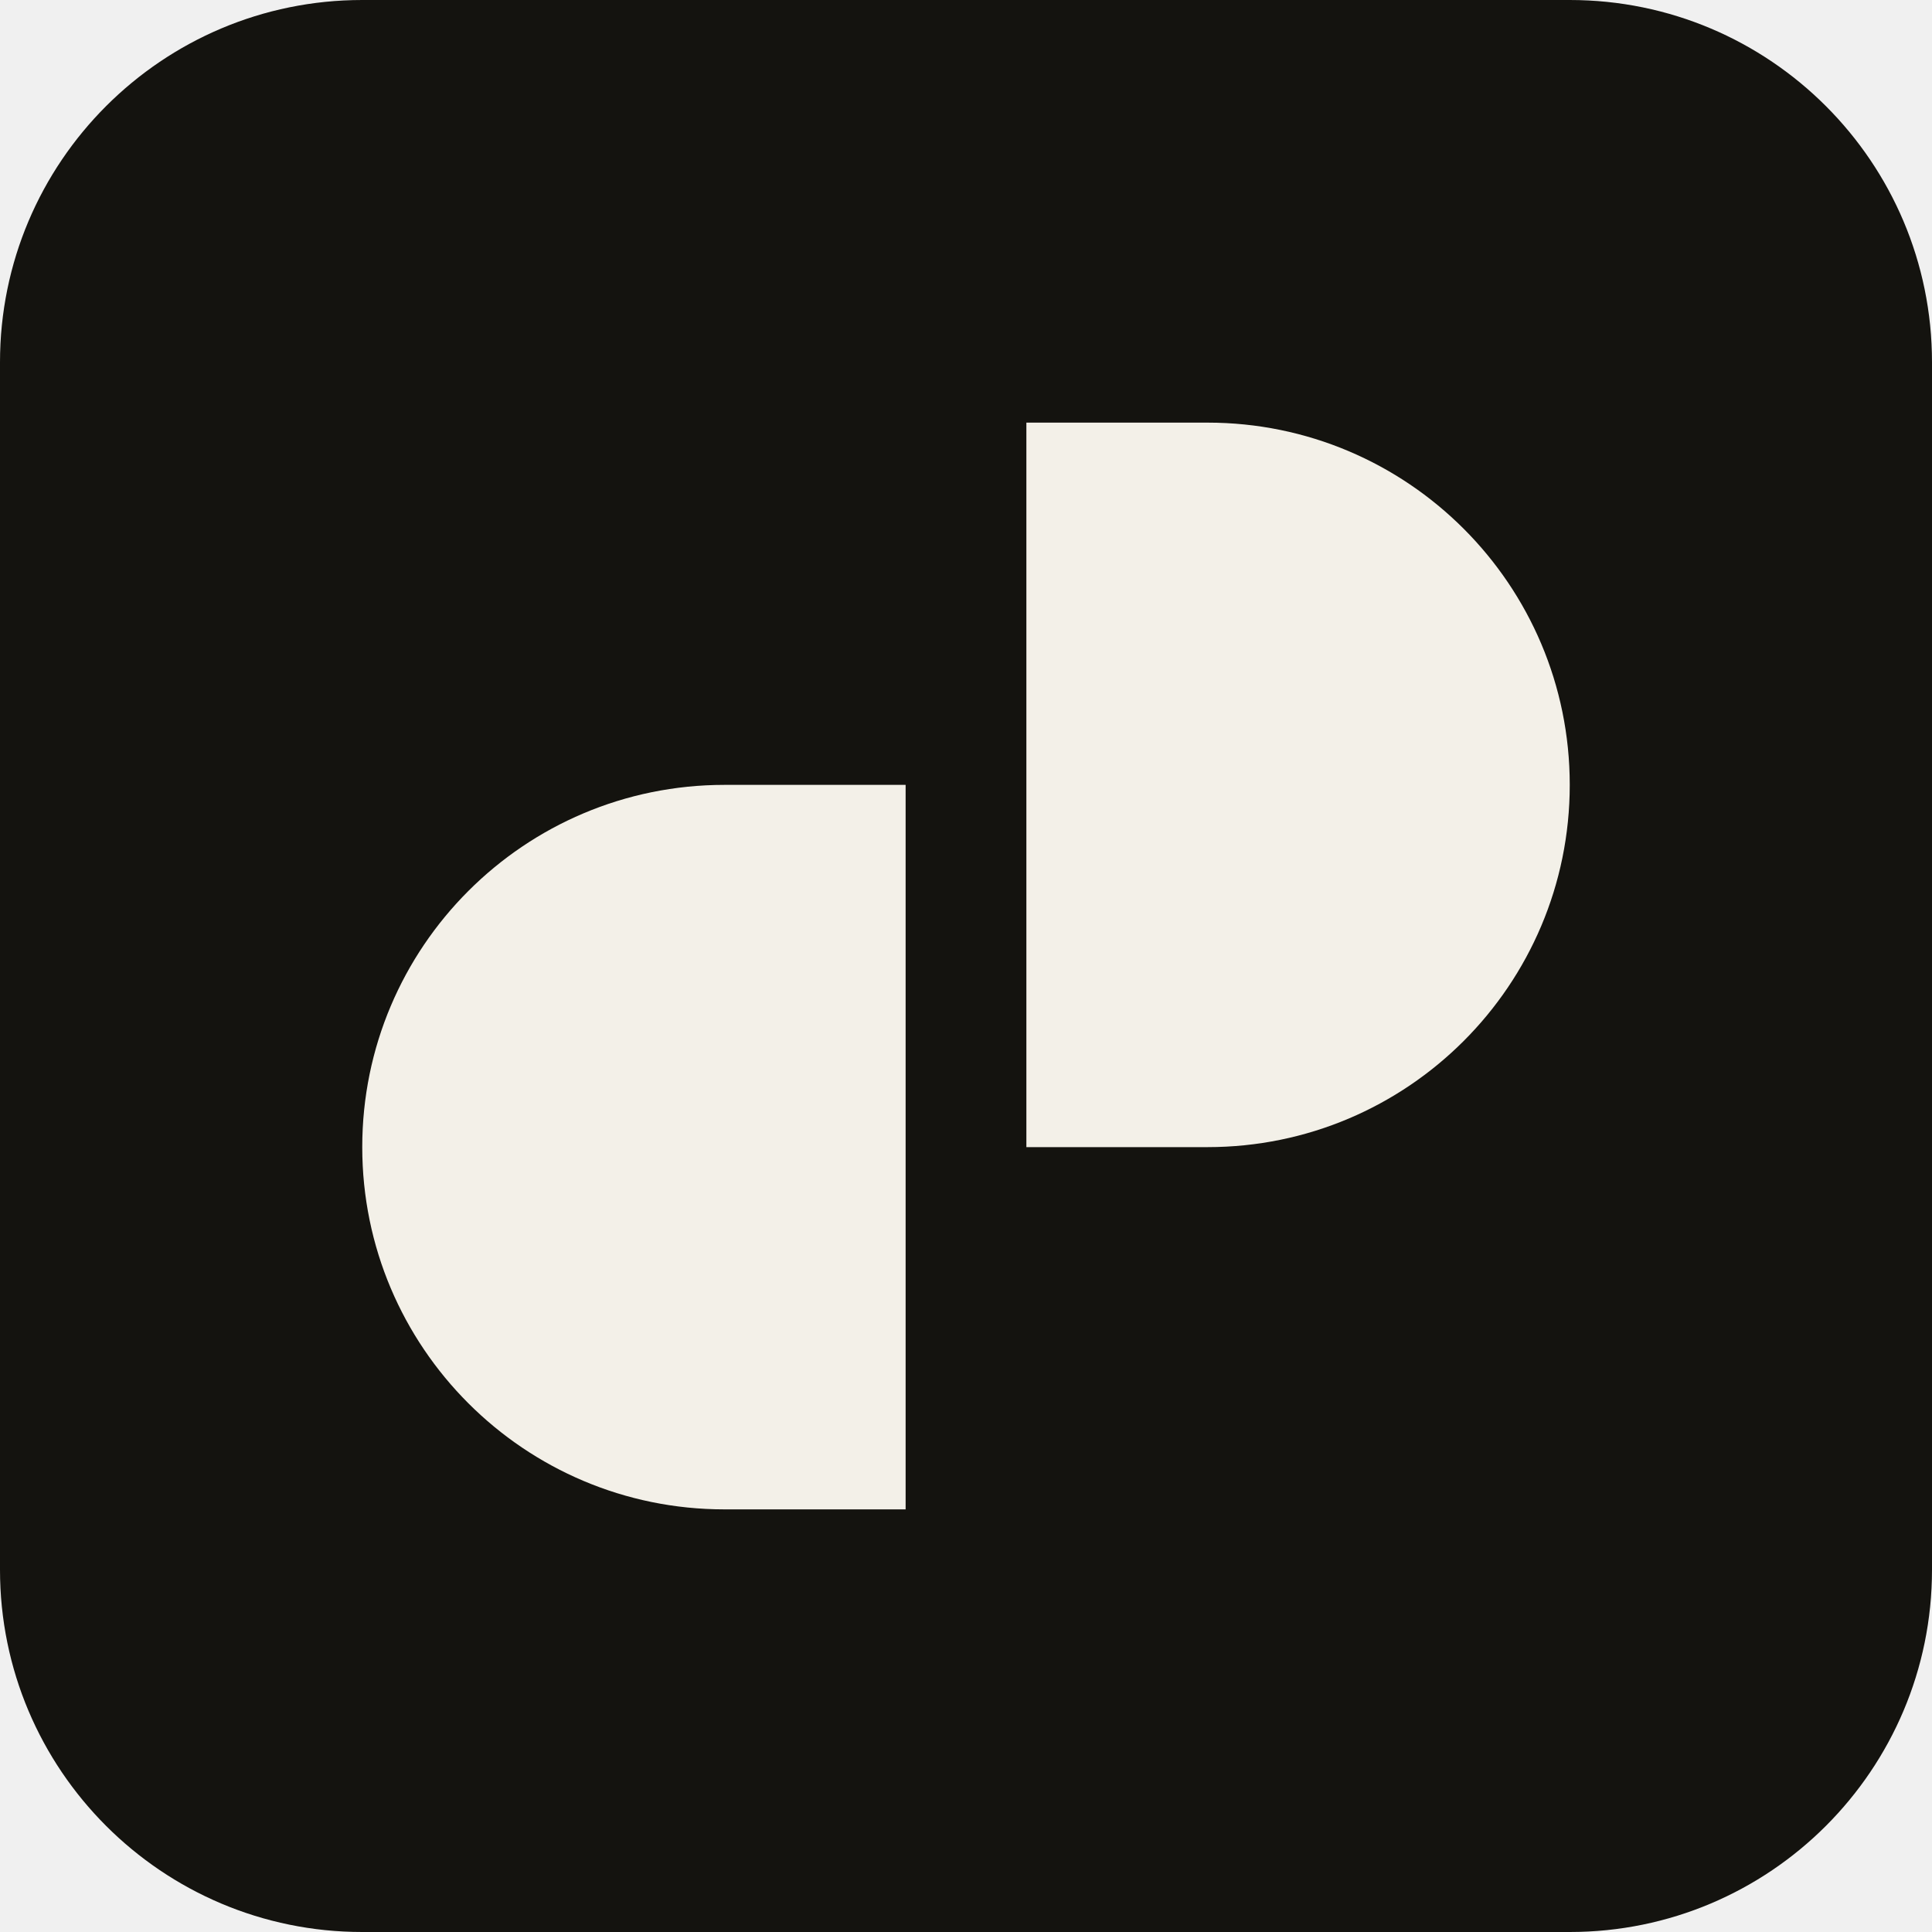
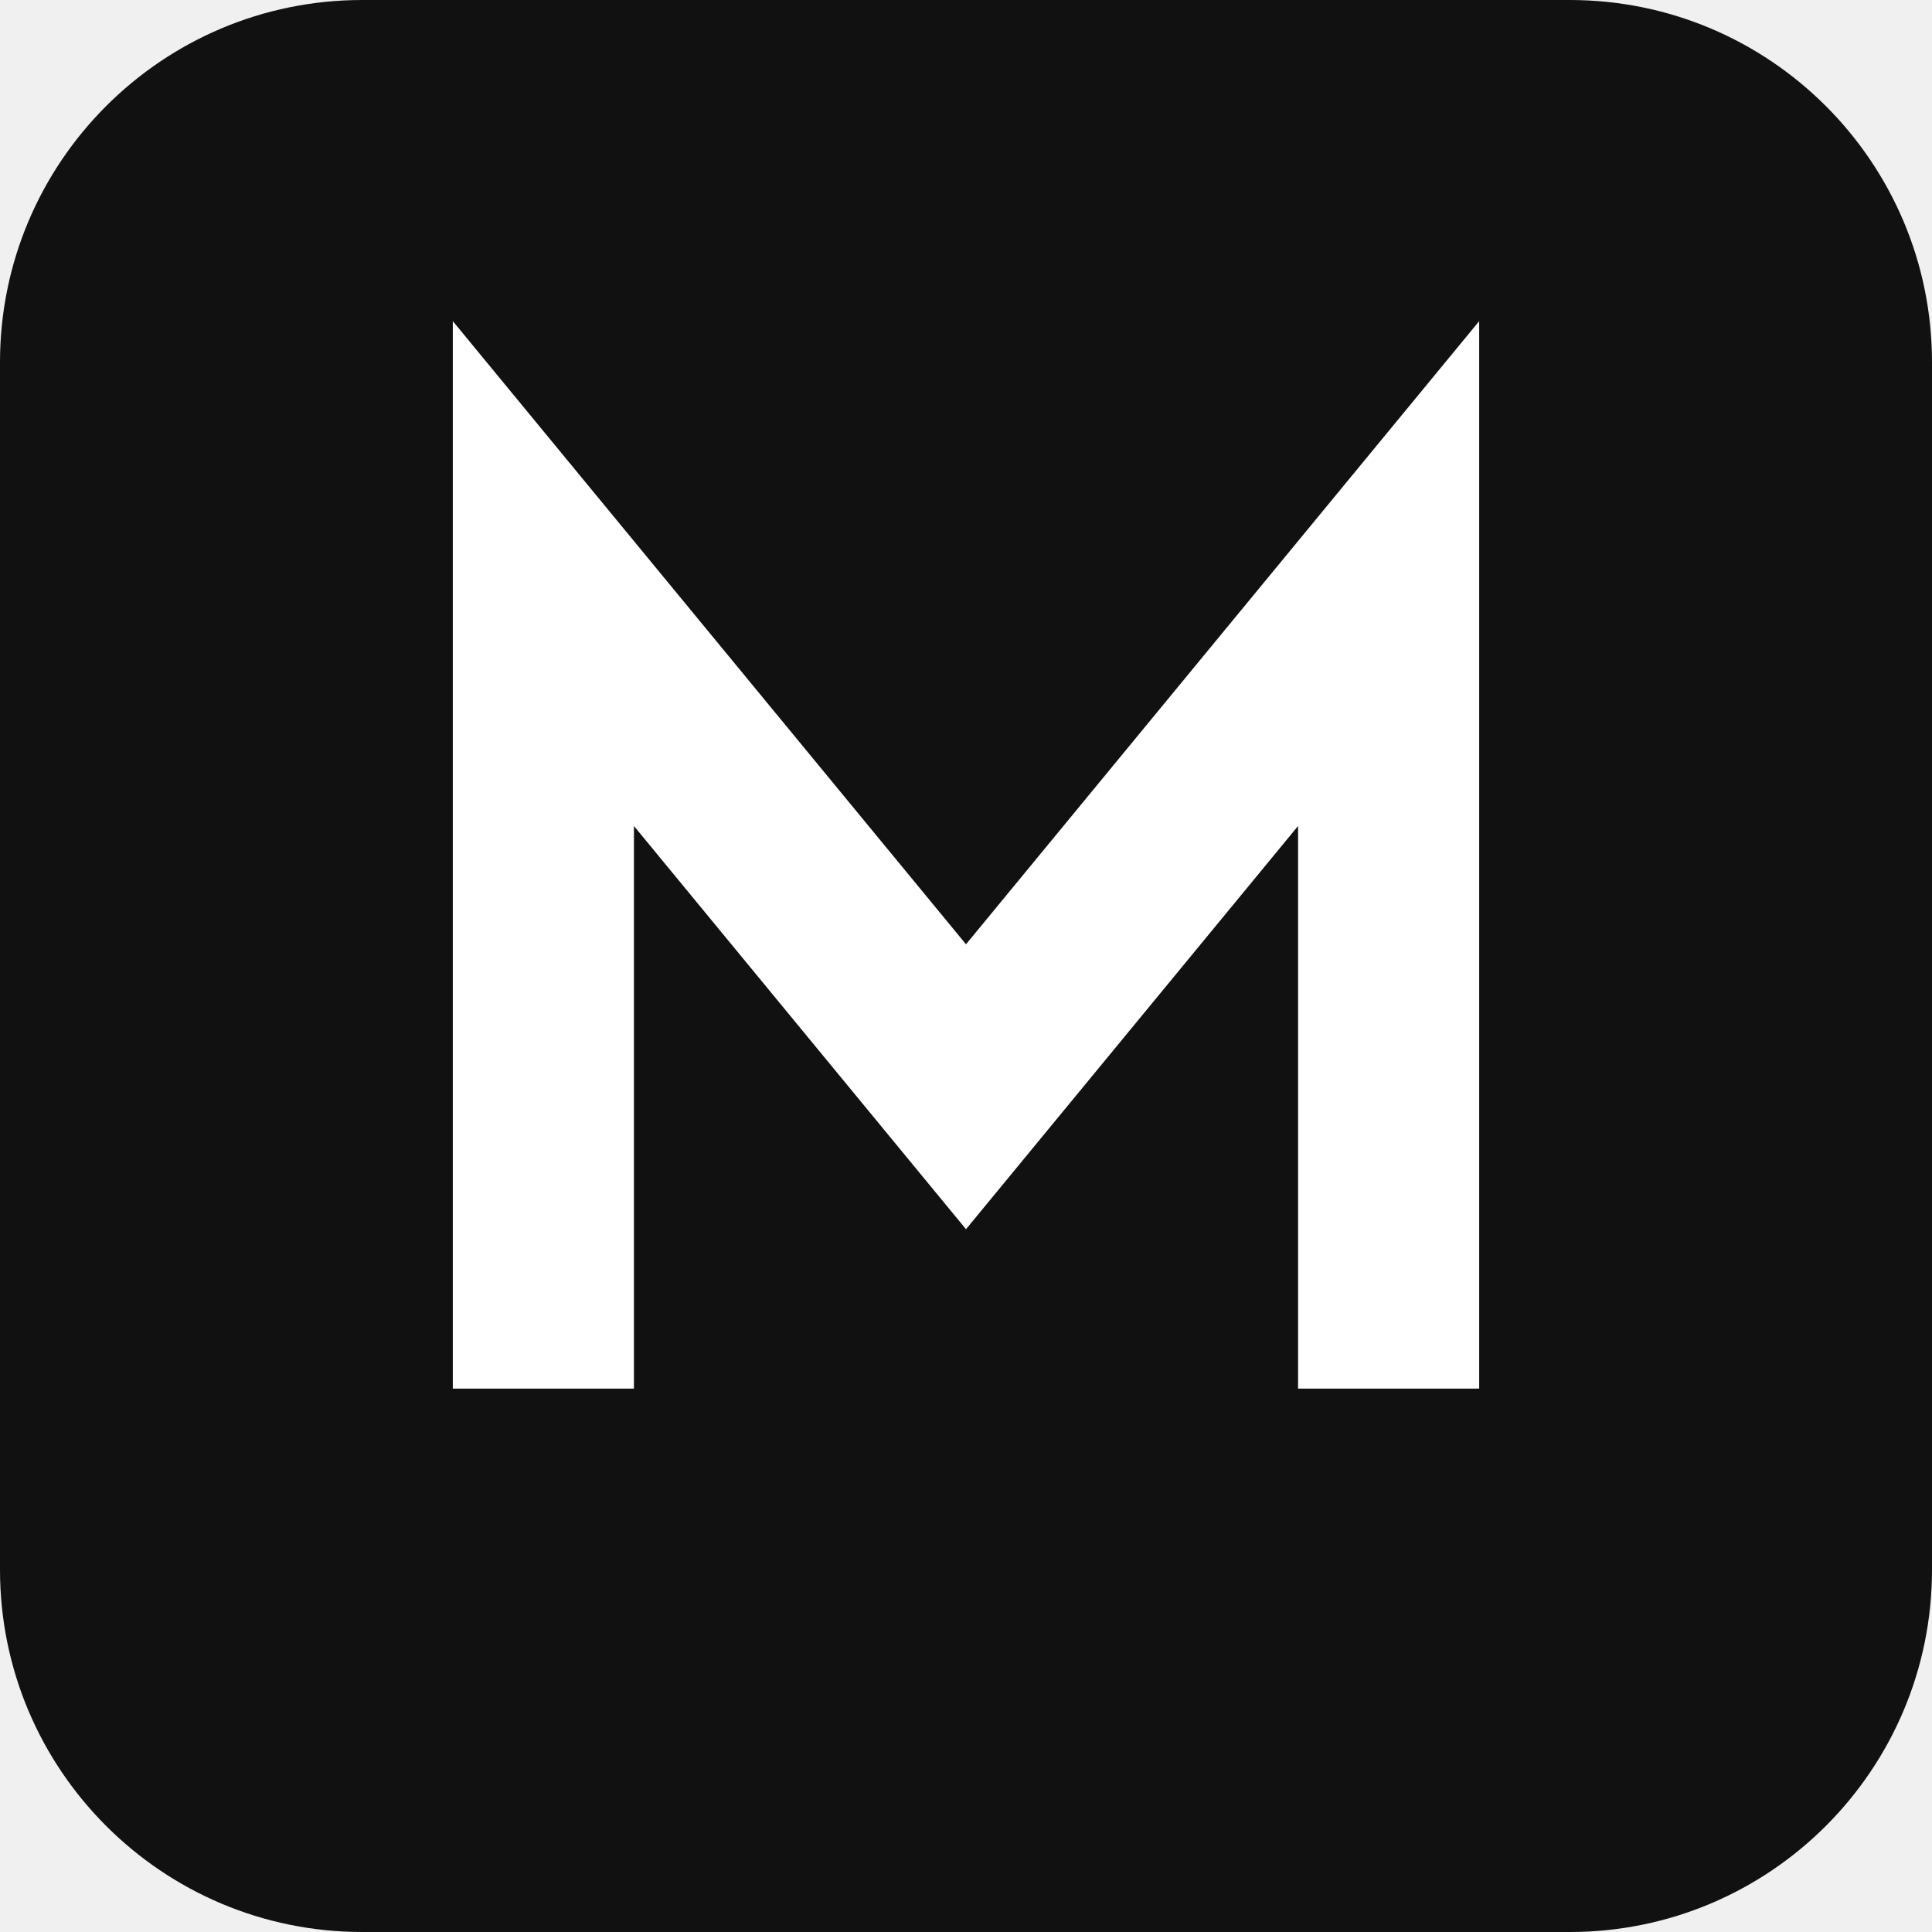
<svg xmlns="http://www.w3.org/2000/svg" viewBox="0 0 32 32">
-   <rect width="32" height="32" rx="6" fill="#14130F" />
-   <g transform="translate(4 4)" fill="#F3F0E8">
-     <path d="M11 9H8a6 6 0 0 0 0 12h3z" />
-     <path d="M13 3h3a6 6 0 0 1 0 12h-3z" />
-   </g>
+   <rect width="32" height="32" rx="6" fill="#111111" />
+   <path d="M9 23V9.5l7 8.5 7-8.5V23" fill="none" stroke="#FFFFFF" stroke-width="3" />
</svg>
